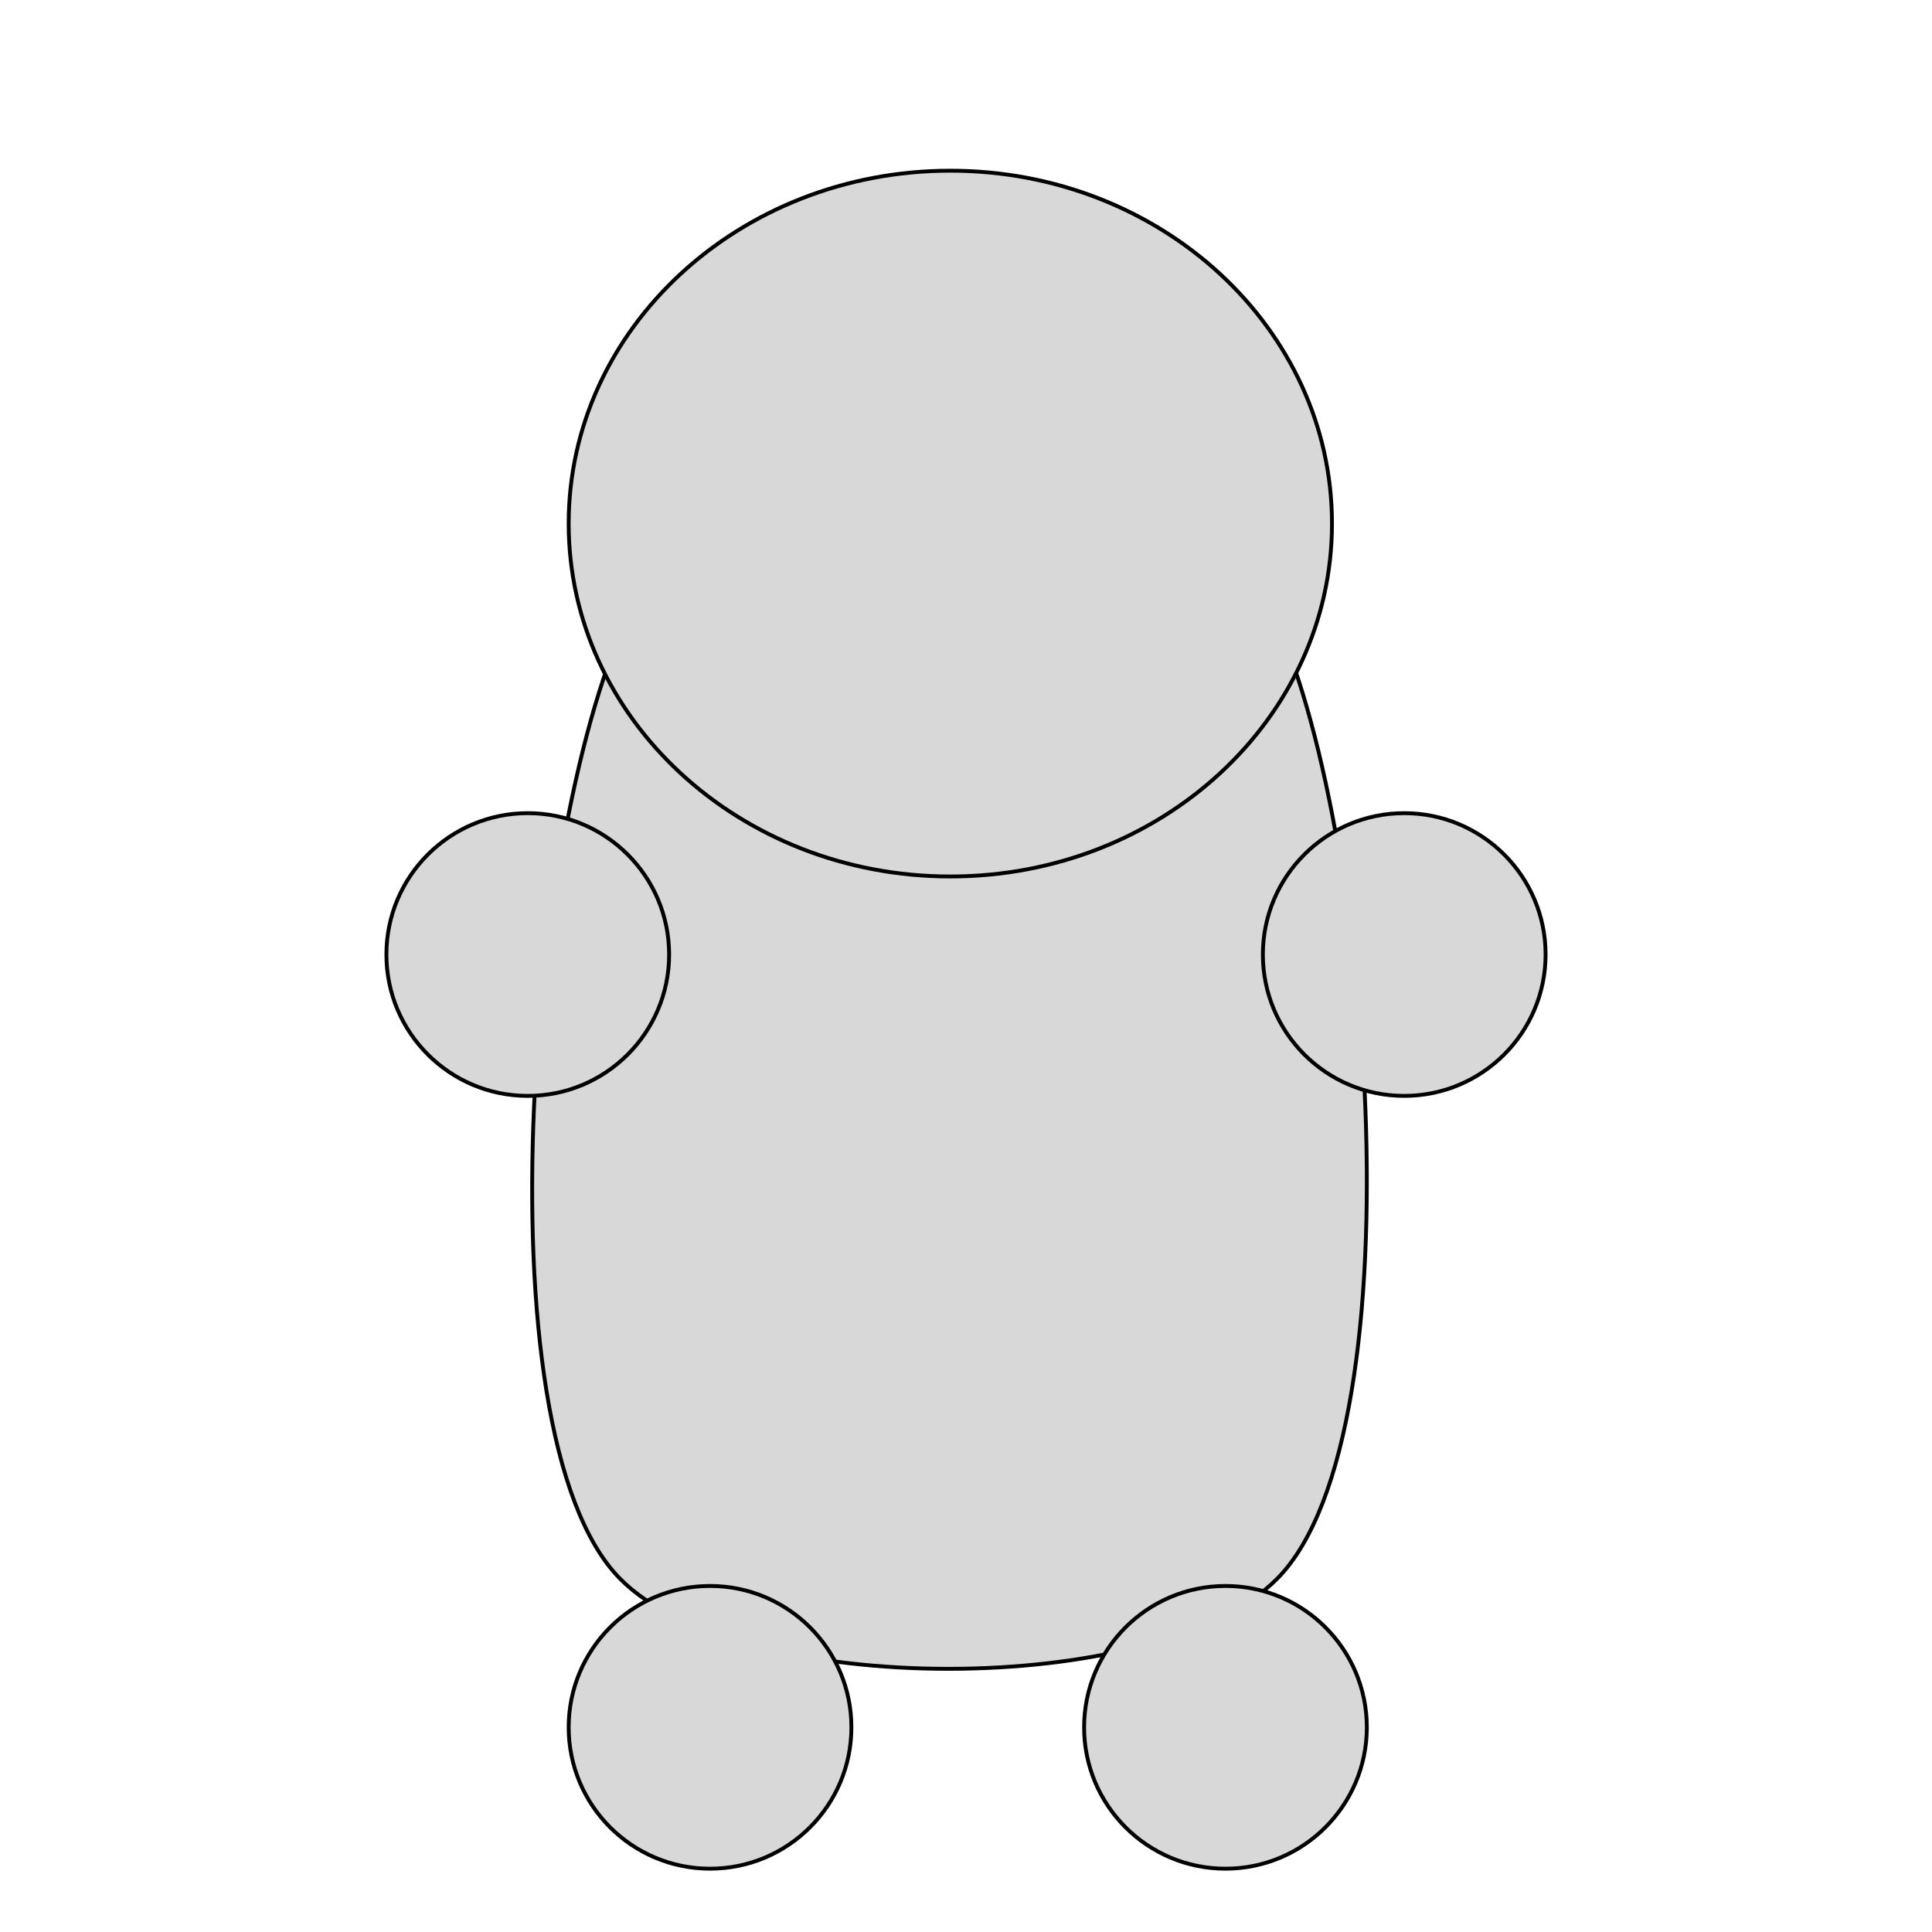
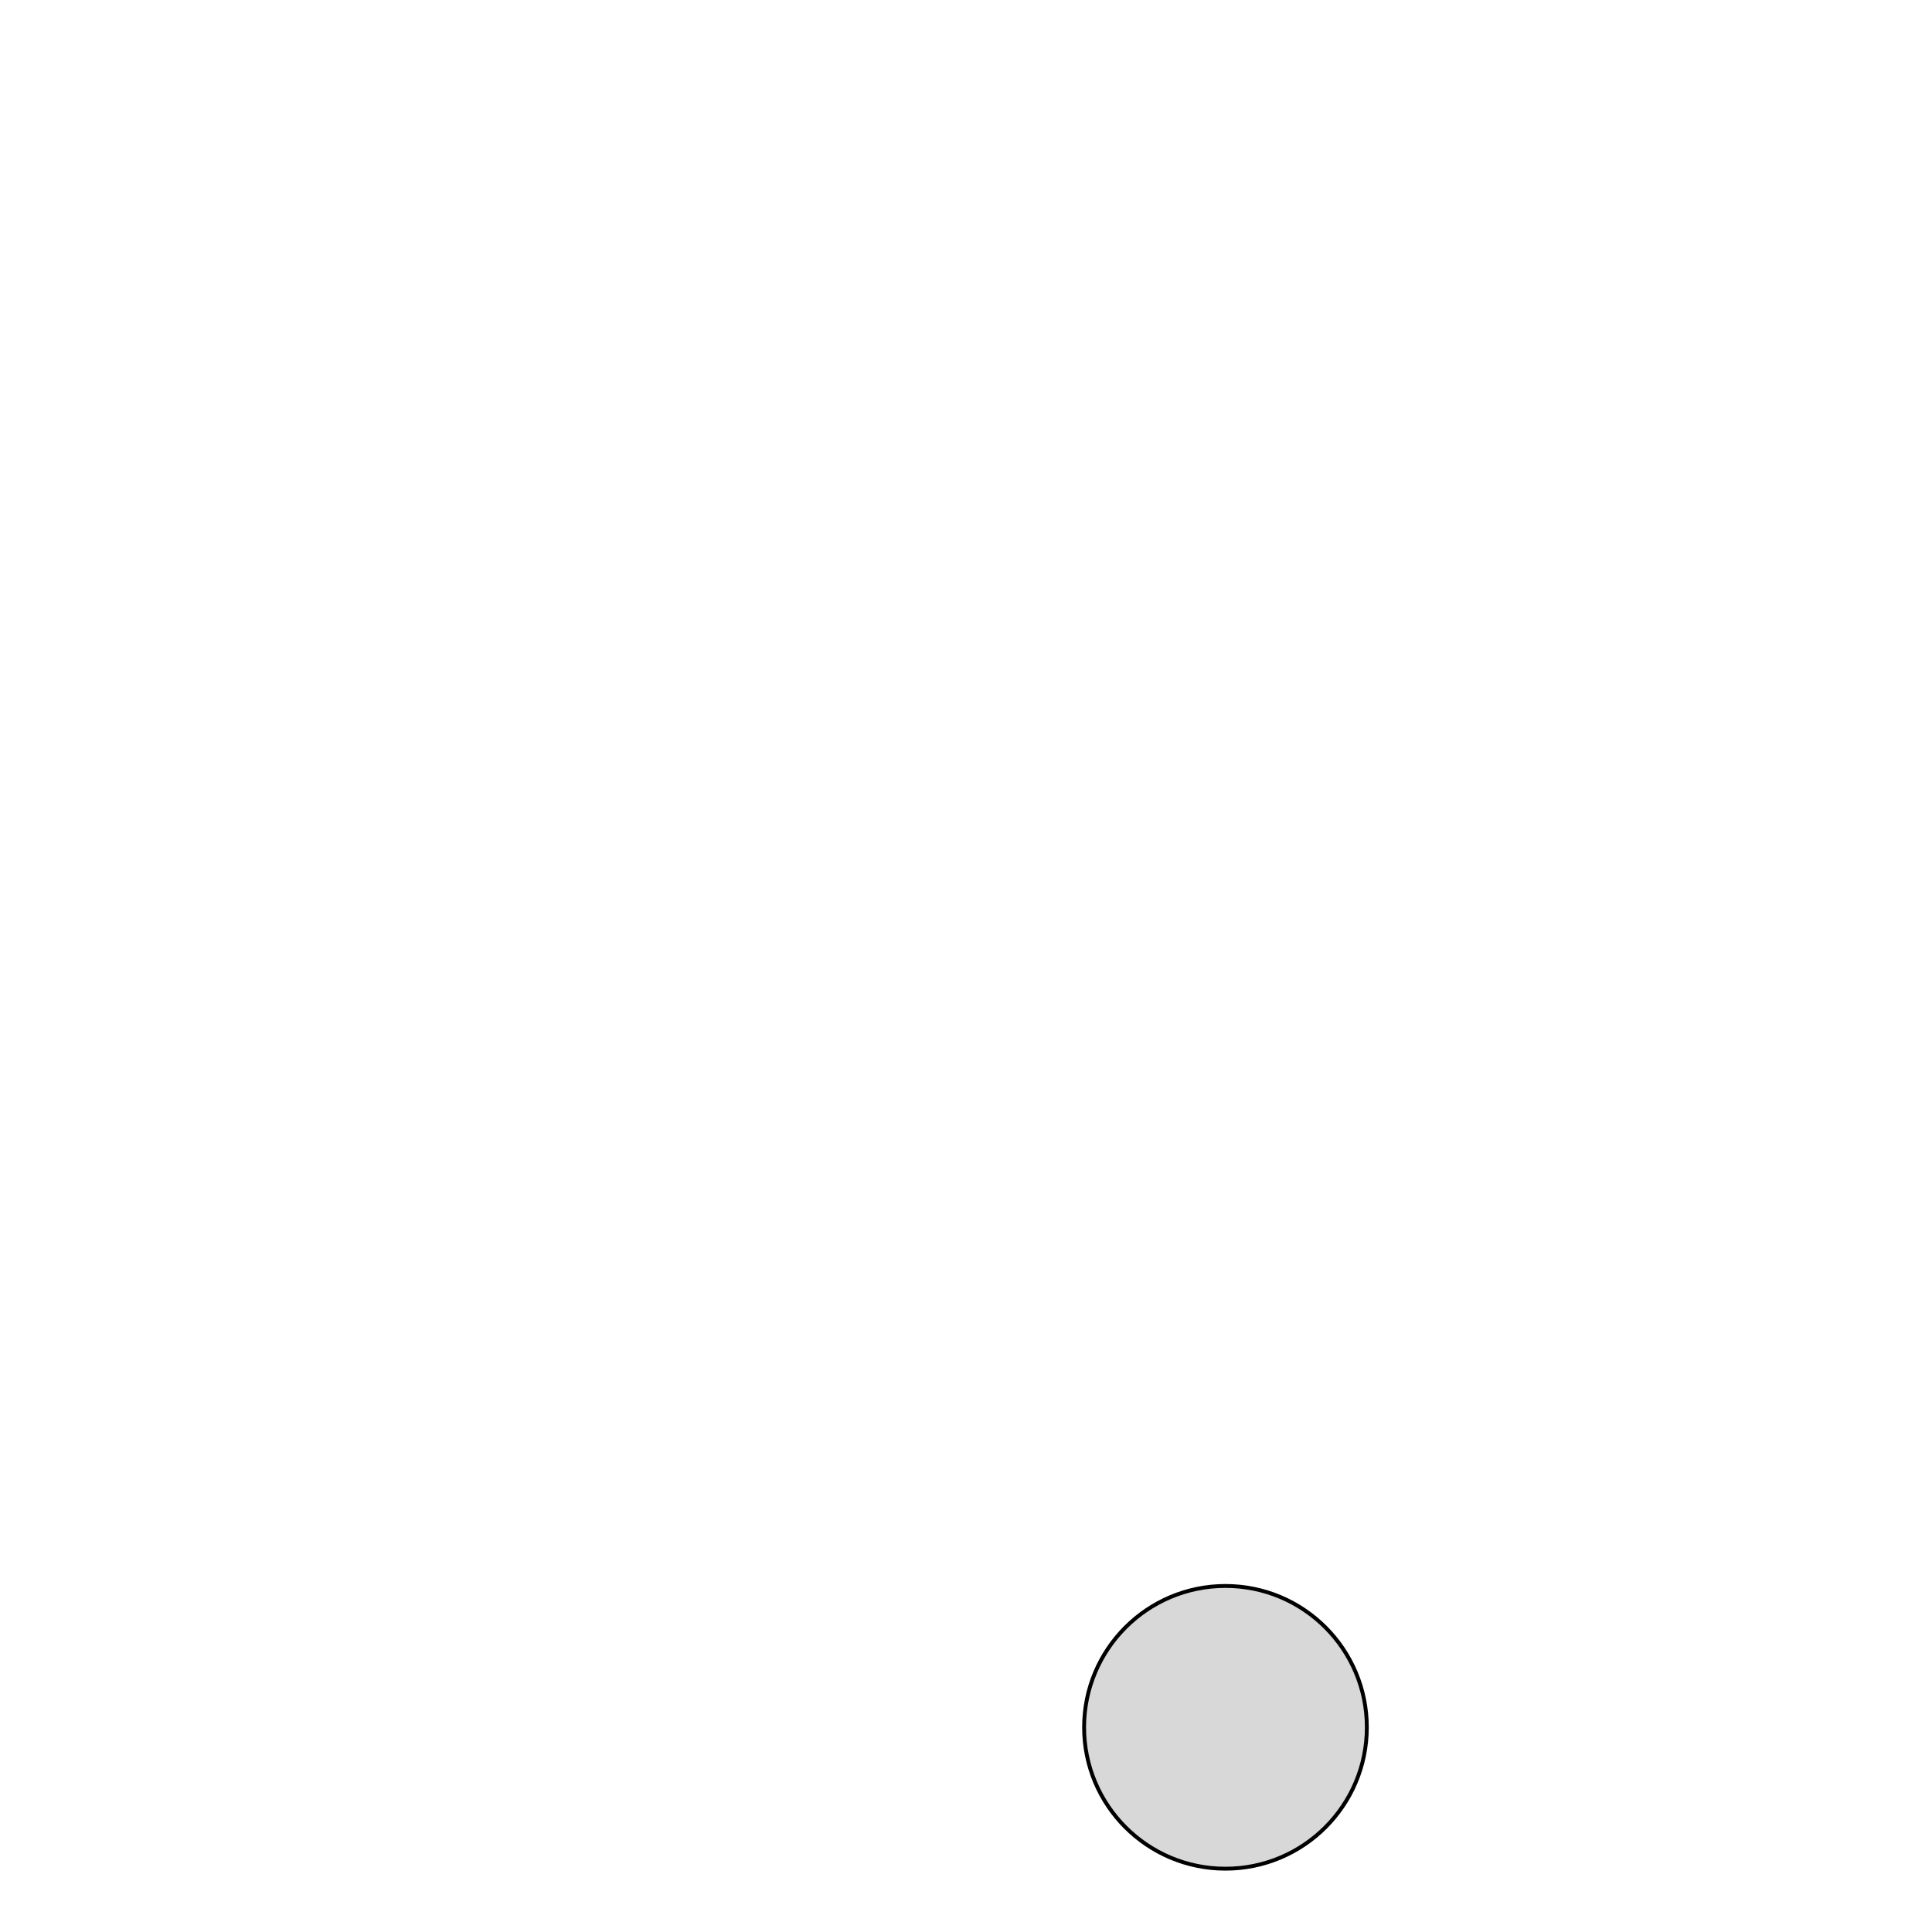
<svg xmlns="http://www.w3.org/2000/svg" viewBox="0 0 500 500" xmlnsBx="https://boxy-svg.com">
-   <path style="fill: rgb(216, 216, 216); stroke: rgb(0, 0, 0);" d="M 247.256 100 C 247.256 100 310.968 124.056 327.735 155.58 C 354.7 206.277 368.149 370.525 330.583 408.517 C 299.771 439.678 191.062 439.686 160.417 408.517 C 123.024 370.485 137.131 205.79 164.71 155.204 C 181.976 123.534 247.256 100 247.256 100 C 247.256 100 247.256 100 247.256 100" bxD="M 247.256 100 R 327.735 155.58 R 330.583 408.517 R 160.417 408.517 R 164.71 155.204 R 247.256 100 Z 1@42b9876b" />
-   <g style="">
+   <path style="fill: rgb(216, 216, 216); stroke: rgb(0, 0, 0); visibility: hidden;" d="M 247.256 100 C 247.256 100 310.968 124.056 327.735 155.58 C 354.7 206.277 368.149 370.525 330.583 408.517 C 299.771 439.678 191.062 439.686 160.417 408.517 C 123.024 370.485 137.131 205.79 164.71 155.204 C 181.976 123.534 247.256 100 247.256 100 C 247.256 100 247.256 100 247.256 100" bxD="M 247.256 100 R 327.735 155.58 R 330.583 408.517 R 160.417 408.517 R 164.71 155.204 R 247.256 100 Z 1@42b9876b" />
+   <g style="visibility: hidden;">
    <ellipse style="fill: rgb(216, 216, 216); stroke: rgb(0, 0, 0);" cx="245.944" cy="135.504" rx="98.772" ry="91.327" />
    <g style="visibility: hidden;" transform="matrix(1, 0, 0, 1, -7.87048, -0.000004)">
      <polygon style="fill: rgb(216, 216, 216); stroke: rgb(0, 0, 0);" points="186.503 78.337 137.723 44.177 150.726 114.333 176.196 100" />
      <polyline style="fill: rgb(216, 216, 216); stroke: rgb(0, 0, 0);" points="146.007 65.567 164.608 75.415 165.702 89.274" />
    </g>
    <g style="visibility: hidden;" transform="matrix(-1, 0, 0, 1, 500.9753, -0.000004)">
      <polygon style="fill: rgb(216, 216, 216); stroke: rgb(0, 0, 0);" points="186.503 78.337 137.723 44.177 150.726 114.333 176.196 100" />
      <polyline style="fill: rgb(216, 216, 216); stroke: rgb(0, 0, 0);" points="146.007 65.567 164.608 75.415 165.702 89.274" />
    </g>
  </g>
-   <ellipse style="fill: rgb(216, 216, 216); stroke: rgb(0, 0, 0);" cx="136.585" cy="247.031" rx="36.585" ry="36.585" />
-   <ellipse style="fill: rgb(216, 216, 216); stroke: rgb(0, 0, 0);" cx="363.415" cy="247.031" rx="36.585" ry="36.585" />
-   <ellipse style="fill: rgb(216, 216, 216); stroke: rgb(0, 0, 0);" cx="183.757" cy="447.03" rx="36.585" ry="36.585" />
+   <ellipse style="fill: rgb(216, 216, 216); stroke: rgb(0, 0, 0); visibility: hidden;" cx="136.585" cy="247.031" rx="36.585" ry="36.585" />
+   <ellipse style="fill: rgb(216, 216, 216); stroke: rgb(0, 0, 0); visibility: hidden;" cx="363.415" cy="247.031" rx="36.585" ry="36.585" />
+   <ellipse style="fill: rgb(216, 216, 216); stroke: rgb(0, 0, 0); visibility: hidden;" cx="183.757" cy="447.03" rx="36.585" ry="36.585" />
  <ellipse style="fill: rgb(216, 216, 216); stroke: rgb(0, 0, 0);" cx="317.15" cy="447.03" rx="36.585" ry="36.585" />
</svg>
